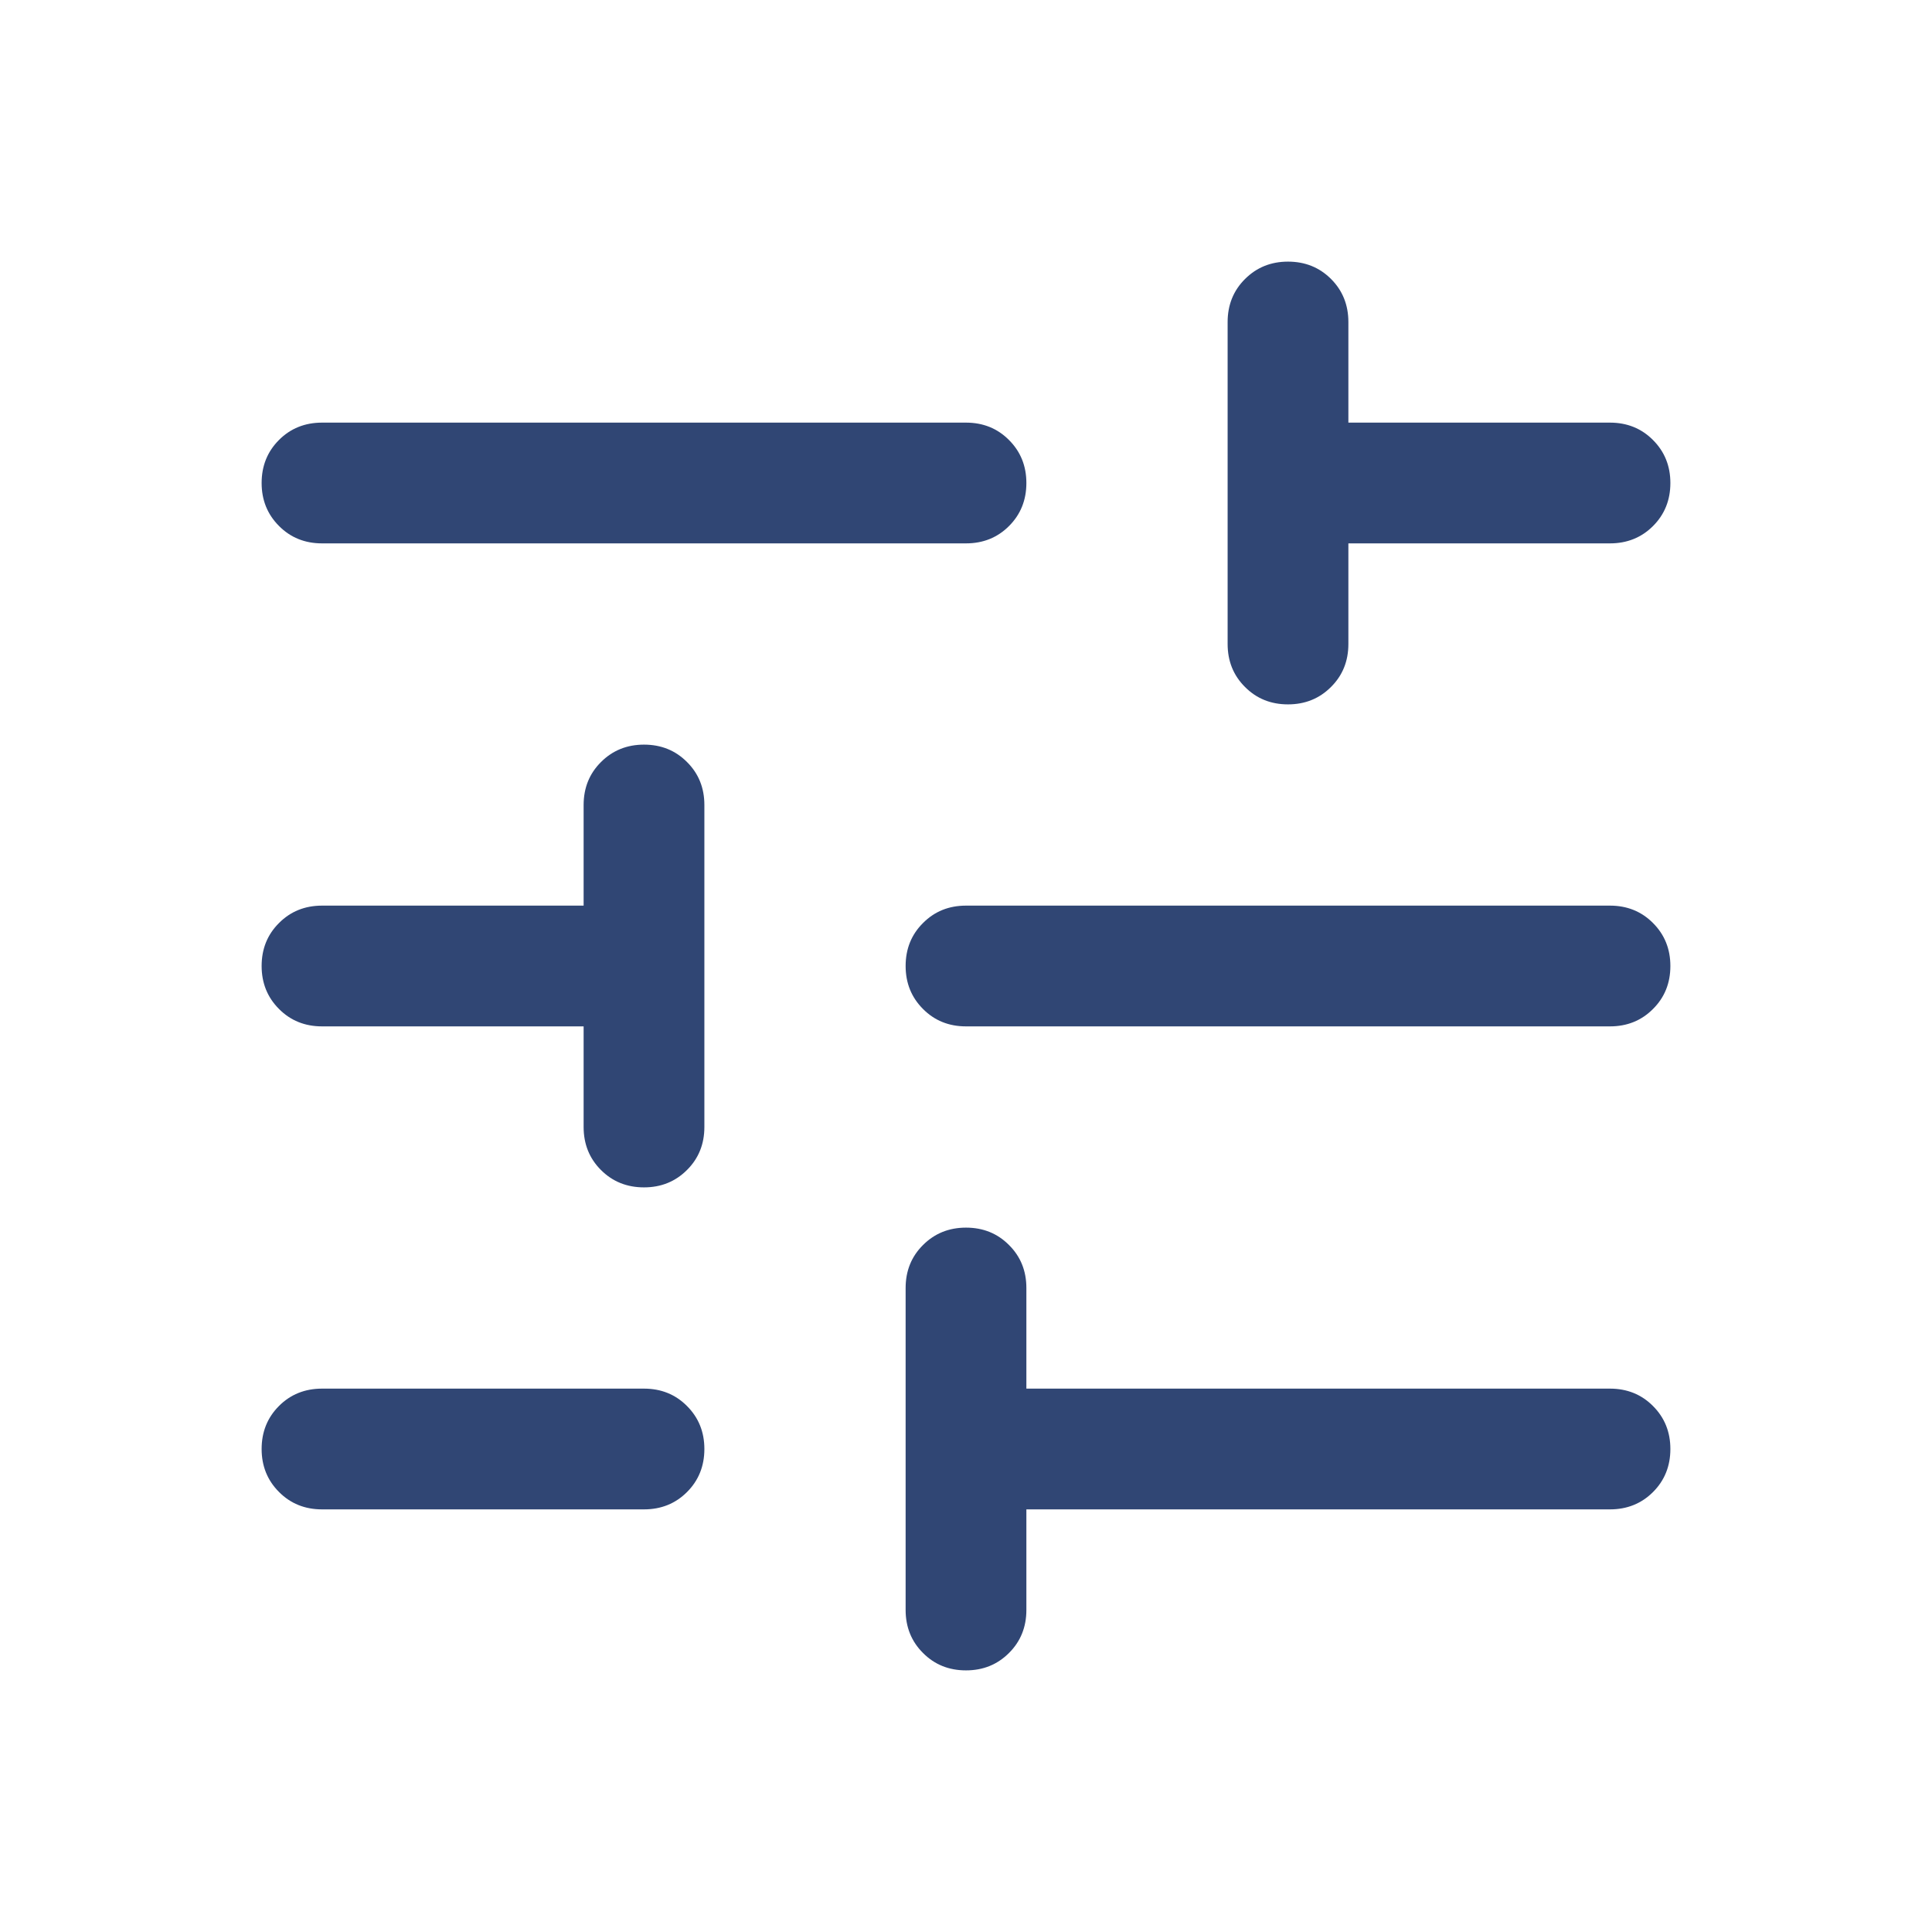
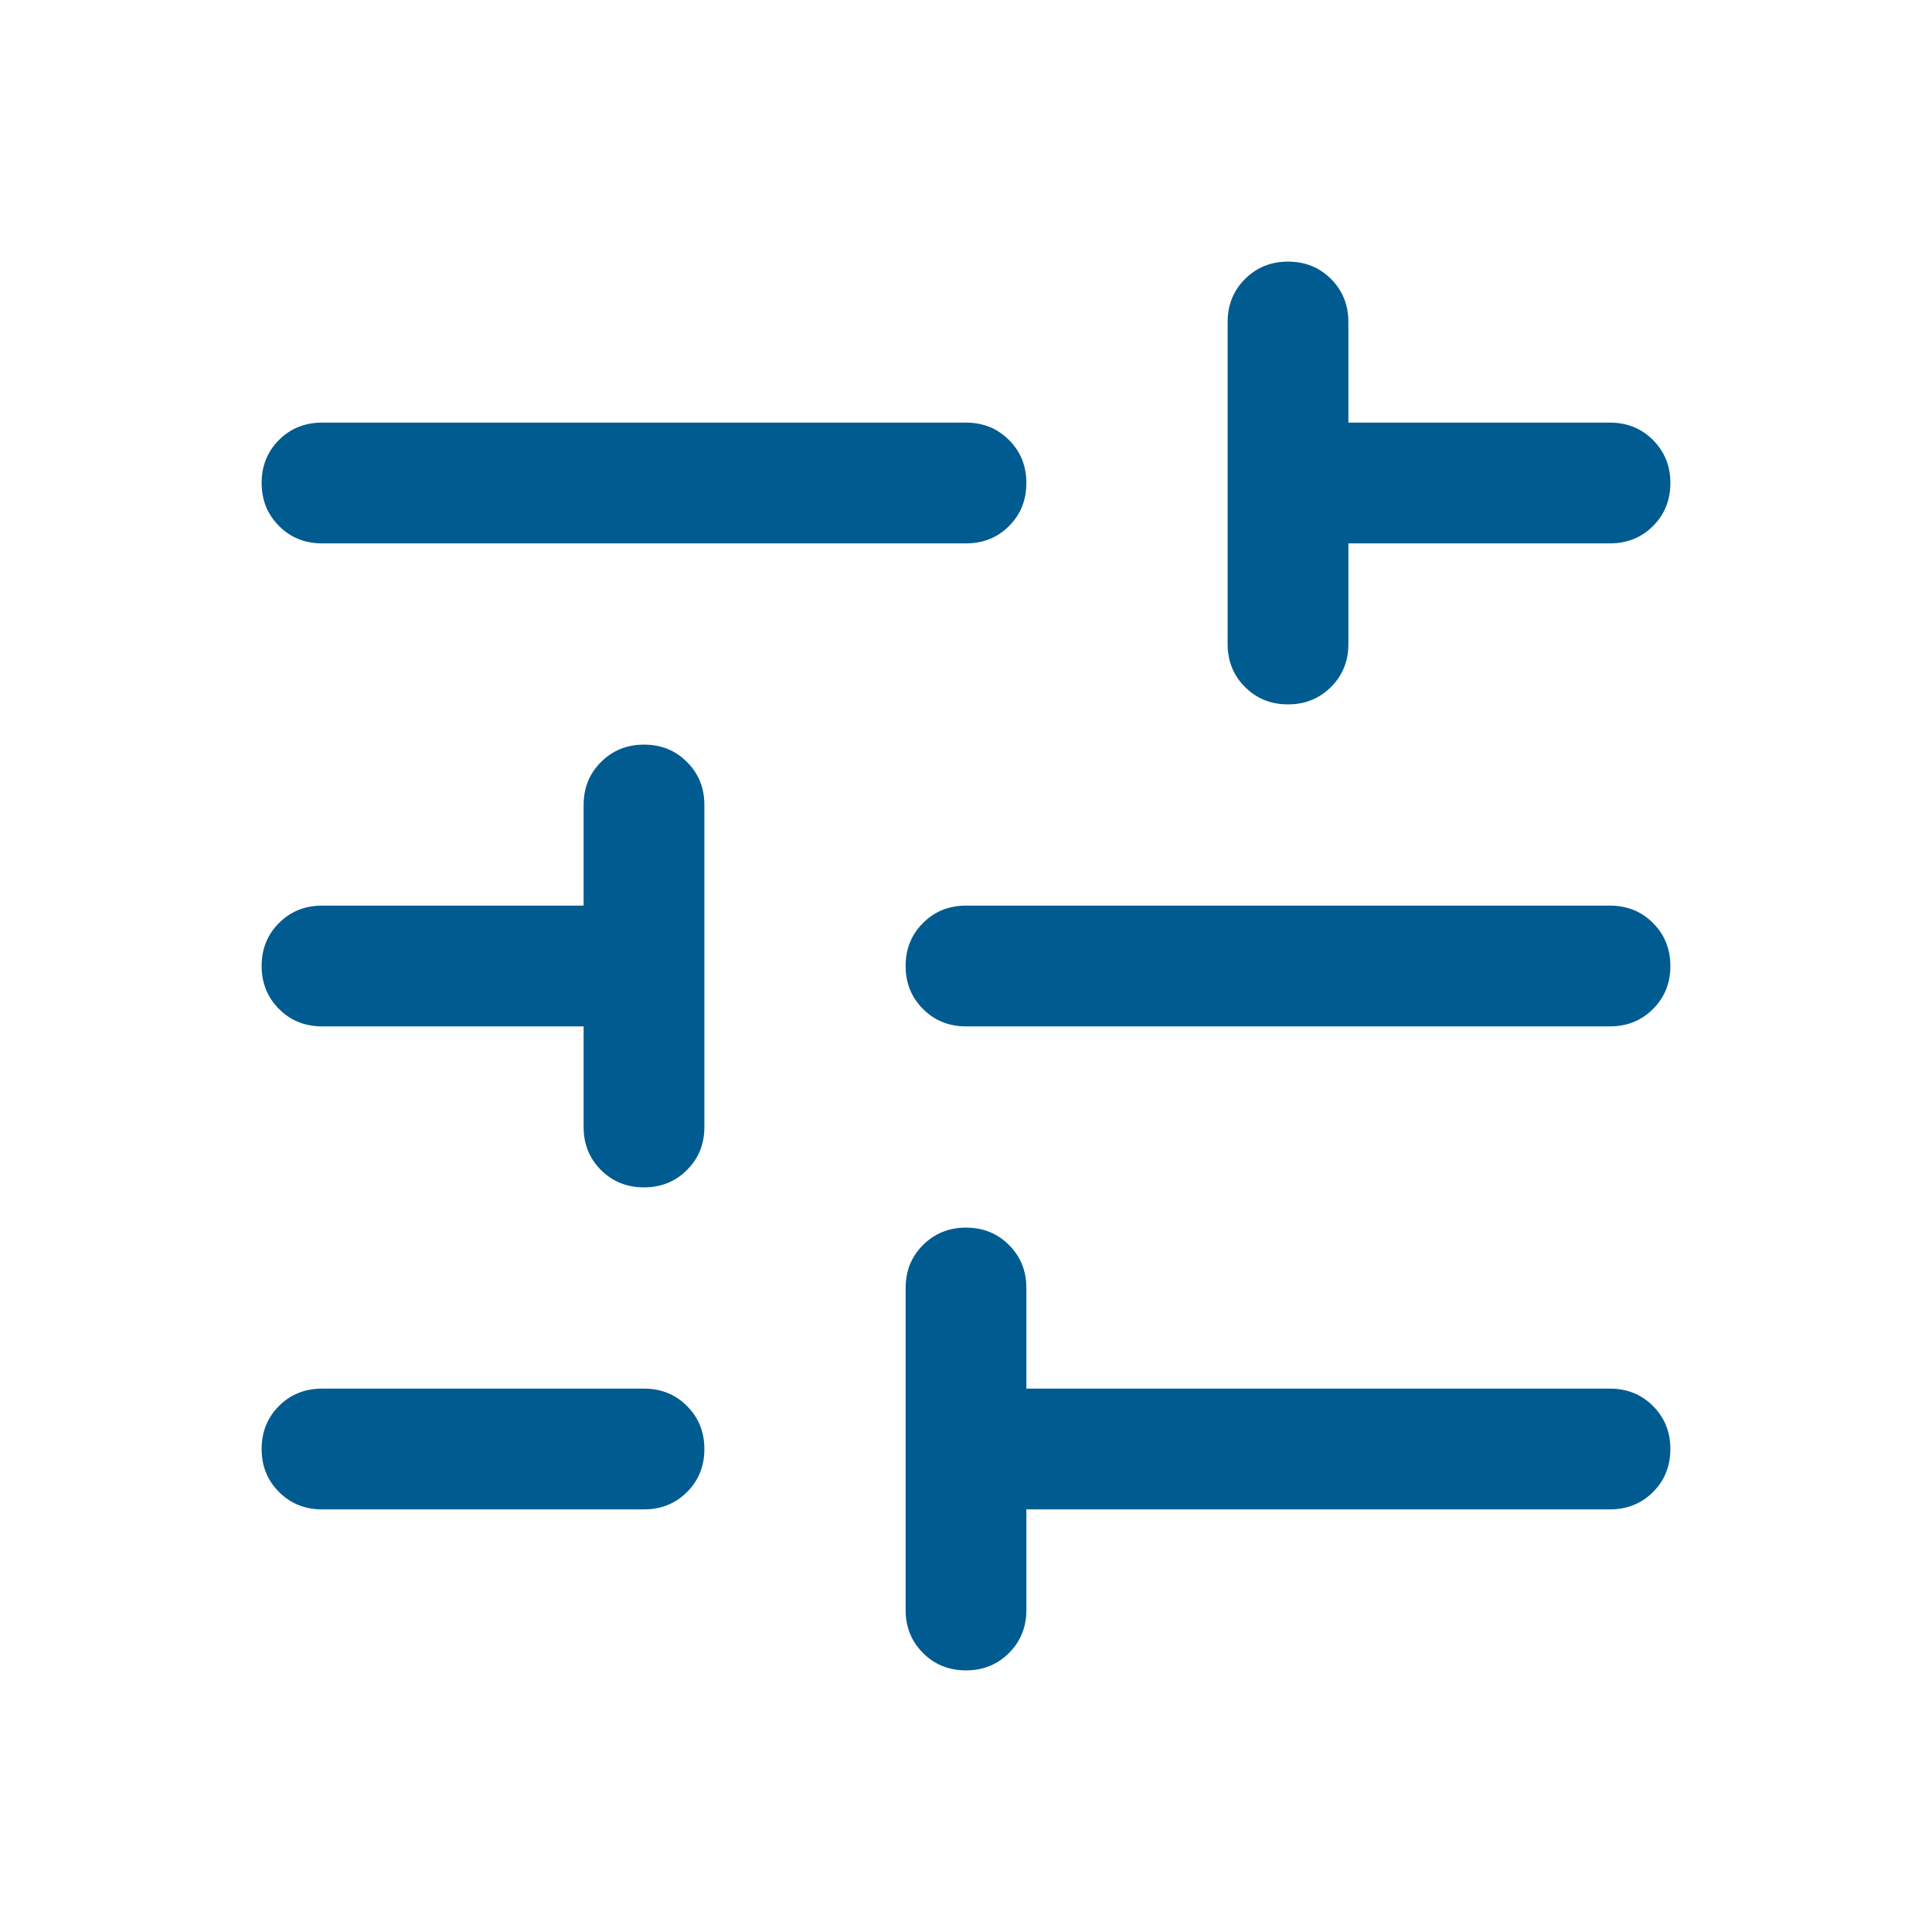
<svg xmlns="http://www.w3.org/2000/svg" width="24" height="24" viewBox="0 0 24 24" fill="none">
-   <path d="M12 20.75C11.787 20.75 11.609 20.678 11.466 20.534C11.322 20.391 11.25 20.212 11.25 20V16C11.25 15.787 11.322 15.609 11.466 15.466C11.61 15.322 11.788 15.25 12 15.25C12.213 15.25 12.391 15.322 12.534 15.466C12.678 15.609 12.75 15.787 12.75 16V17.25H20C20.212 17.25 20.391 17.322 20.534 17.466C20.678 17.61 20.75 17.788 20.75 18C20.75 18.213 20.678 18.391 20.534 18.535C20.391 18.678 20.212 18.75 20 18.75H12.75V20C12.75 20.212 12.678 20.391 12.534 20.534C12.39 20.678 12.212 20.75 12 20.75ZM4 18.75C3.788 18.75 3.609 18.678 3.466 18.534C3.322 18.39 3.25 18.212 3.25 18C3.25 17.787 3.322 17.609 3.466 17.465C3.609 17.322 3.788 17.25 4 17.25H8C8.213 17.25 8.391 17.322 8.534 17.466C8.678 17.61 8.75 17.788 8.75 18C8.75 18.213 8.678 18.391 8.534 18.535C8.391 18.678 8.213 18.75 8 18.75H4ZM8 14.75C7.787 14.75 7.609 14.678 7.465 14.534C7.322 14.391 7.25 14.213 7.25 14V12.75H4C3.788 12.75 3.609 12.678 3.466 12.534C3.322 12.39 3.25 12.212 3.25 12C3.25 11.787 3.322 11.609 3.466 11.466C3.609 11.322 3.788 11.25 4 11.25H7.25V10C7.25 9.787 7.322 9.609 7.466 9.466C7.61 9.322 7.788 9.25 8 9.25C8.213 9.25 8.391 9.322 8.534 9.466C8.678 9.609 8.75 9.787 8.75 10V14C8.75 14.213 8.678 14.391 8.534 14.534C8.39 14.678 8.212 14.75 8 14.75ZM12 12.75C11.787 12.75 11.609 12.678 11.466 12.534C11.322 12.39 11.25 12.212 11.25 12C11.25 11.787 11.322 11.609 11.466 11.466C11.609 11.322 11.787 11.25 12 11.25H20C20.212 11.25 20.391 11.322 20.534 11.466C20.678 11.61 20.75 11.788 20.75 12C20.75 12.213 20.678 12.391 20.534 12.534C20.391 12.678 20.212 12.75 20 12.75H12ZM16 8.75C15.787 8.75 15.609 8.678 15.466 8.534C15.322 8.391 15.25 8.213 15.25 8V4C15.25 3.788 15.322 3.609 15.466 3.466C15.61 3.322 15.788 3.25 16 3.25C16.213 3.25 16.391 3.322 16.535 3.466C16.678 3.609 16.75 3.788 16.75 4V5.25H20C20.212 5.25 20.391 5.322 20.534 5.466C20.678 5.61 20.75 5.788 20.75 6C20.75 6.213 20.678 6.391 20.534 6.535C20.391 6.678 20.212 6.75 20 6.75H16.75V8C16.75 8.213 16.678 8.391 16.534 8.534C16.39 8.678 16.212 8.75 16 8.75ZM4 6.75C3.788 6.75 3.609 6.678 3.466 6.534C3.322 6.39 3.25 6.212 3.25 6C3.25 5.787 3.322 5.609 3.466 5.465C3.609 5.322 3.788 5.25 4 5.25H12C12.213 5.25 12.391 5.322 12.534 5.466C12.678 5.61 12.75 5.788 12.75 6C12.75 6.213 12.678 6.391 12.534 6.535C12.391 6.678 12.213 6.75 12 6.75H4Z" fill="#304674" />
+   <path d="M12 20.75C11.787 20.75 11.609 20.678 11.466 20.534C11.322 20.391 11.25 20.212 11.25 20V16C11.25 15.787 11.322 15.609 11.466 15.466C11.61 15.322 11.788 15.25 12 15.25C12.213 15.25 12.391 15.322 12.534 15.466C12.678 15.609 12.75 15.787 12.75 16V17.25H20C20.212 17.25 20.391 17.322 20.534 17.466C20.678 17.61 20.75 17.788 20.75 18C20.75 18.213 20.678 18.391 20.534 18.535C20.391 18.678 20.212 18.75 20 18.75H12.75V20C12.75 20.212 12.678 20.391 12.534 20.534C12.39 20.678 12.212 20.75 12 20.75ZM4 18.75C3.788 18.75 3.609 18.678 3.466 18.534C3.322 18.39 3.25 18.212 3.25 18C3.25 17.787 3.322 17.609 3.466 17.465C3.609 17.322 3.788 17.25 4 17.25H8C8.213 17.25 8.391 17.322 8.534 17.466C8.678 17.61 8.75 17.788 8.75 18C8.75 18.213 8.678 18.391 8.534 18.535C8.391 18.678 8.213 18.75 8 18.75H4ZM8 14.75C7.787 14.75 7.609 14.678 7.465 14.534C7.322 14.391 7.25 14.213 7.25 14V12.75H4C3.788 12.75 3.609 12.678 3.466 12.534C3.322 12.39 3.25 12.212 3.25 12C3.25 11.787 3.322 11.609 3.466 11.466C3.609 11.322 3.788 11.25 4 11.25H7.25V10C7.25 9.787 7.322 9.609 7.466 9.466C7.61 9.322 7.788 9.25 8 9.25C8.213 9.25 8.391 9.322 8.534 9.466C8.678 9.609 8.75 9.787 8.75 10V14C8.75 14.213 8.678 14.391 8.534 14.534C8.39 14.678 8.212 14.75 8 14.75ZM12 12.75C11.787 12.75 11.609 12.678 11.466 12.534C11.322 12.39 11.25 12.212 11.25 12C11.25 11.787 11.322 11.609 11.466 11.466C11.609 11.322 11.787 11.25 12 11.25H20C20.212 11.25 20.391 11.322 20.534 11.466C20.678 11.61 20.75 11.788 20.75 12C20.75 12.213 20.678 12.391 20.534 12.534C20.391 12.678 20.212 12.75 20 12.75H12ZM16 8.75C15.787 8.75 15.609 8.678 15.466 8.534C15.322 8.391 15.25 8.213 15.25 8V4C15.25 3.788 15.322 3.609 15.466 3.466C15.61 3.322 15.788 3.25 16 3.25C16.213 3.25 16.391 3.322 16.535 3.466C16.678 3.609 16.75 3.788 16.75 4V5.25H20C20.212 5.25 20.391 5.322 20.534 5.466C20.678 5.61 20.75 5.788 20.75 6C20.75 6.213 20.678 6.391 20.534 6.535C20.391 6.678 20.212 6.75 20 6.75H16.75V8C16.75 8.213 16.678 8.391 16.534 8.534C16.39 8.678 16.212 8.75 16 8.75ZM4 6.75C3.788 6.75 3.609 6.678 3.466 6.534C3.322 6.39 3.25 6.212 3.25 6C3.25 5.787 3.322 5.609 3.466 5.465C3.609 5.322 3.788 5.25 4 5.25H12C12.213 5.25 12.391 5.322 12.534 5.466C12.678 5.61 12.75 5.788 12.75 6C12.75 6.213 12.678 6.391 12.534 6.535C12.391 6.678 12.213 6.75 12 6.75H4Z" fill="#005B90" />
</svg>
